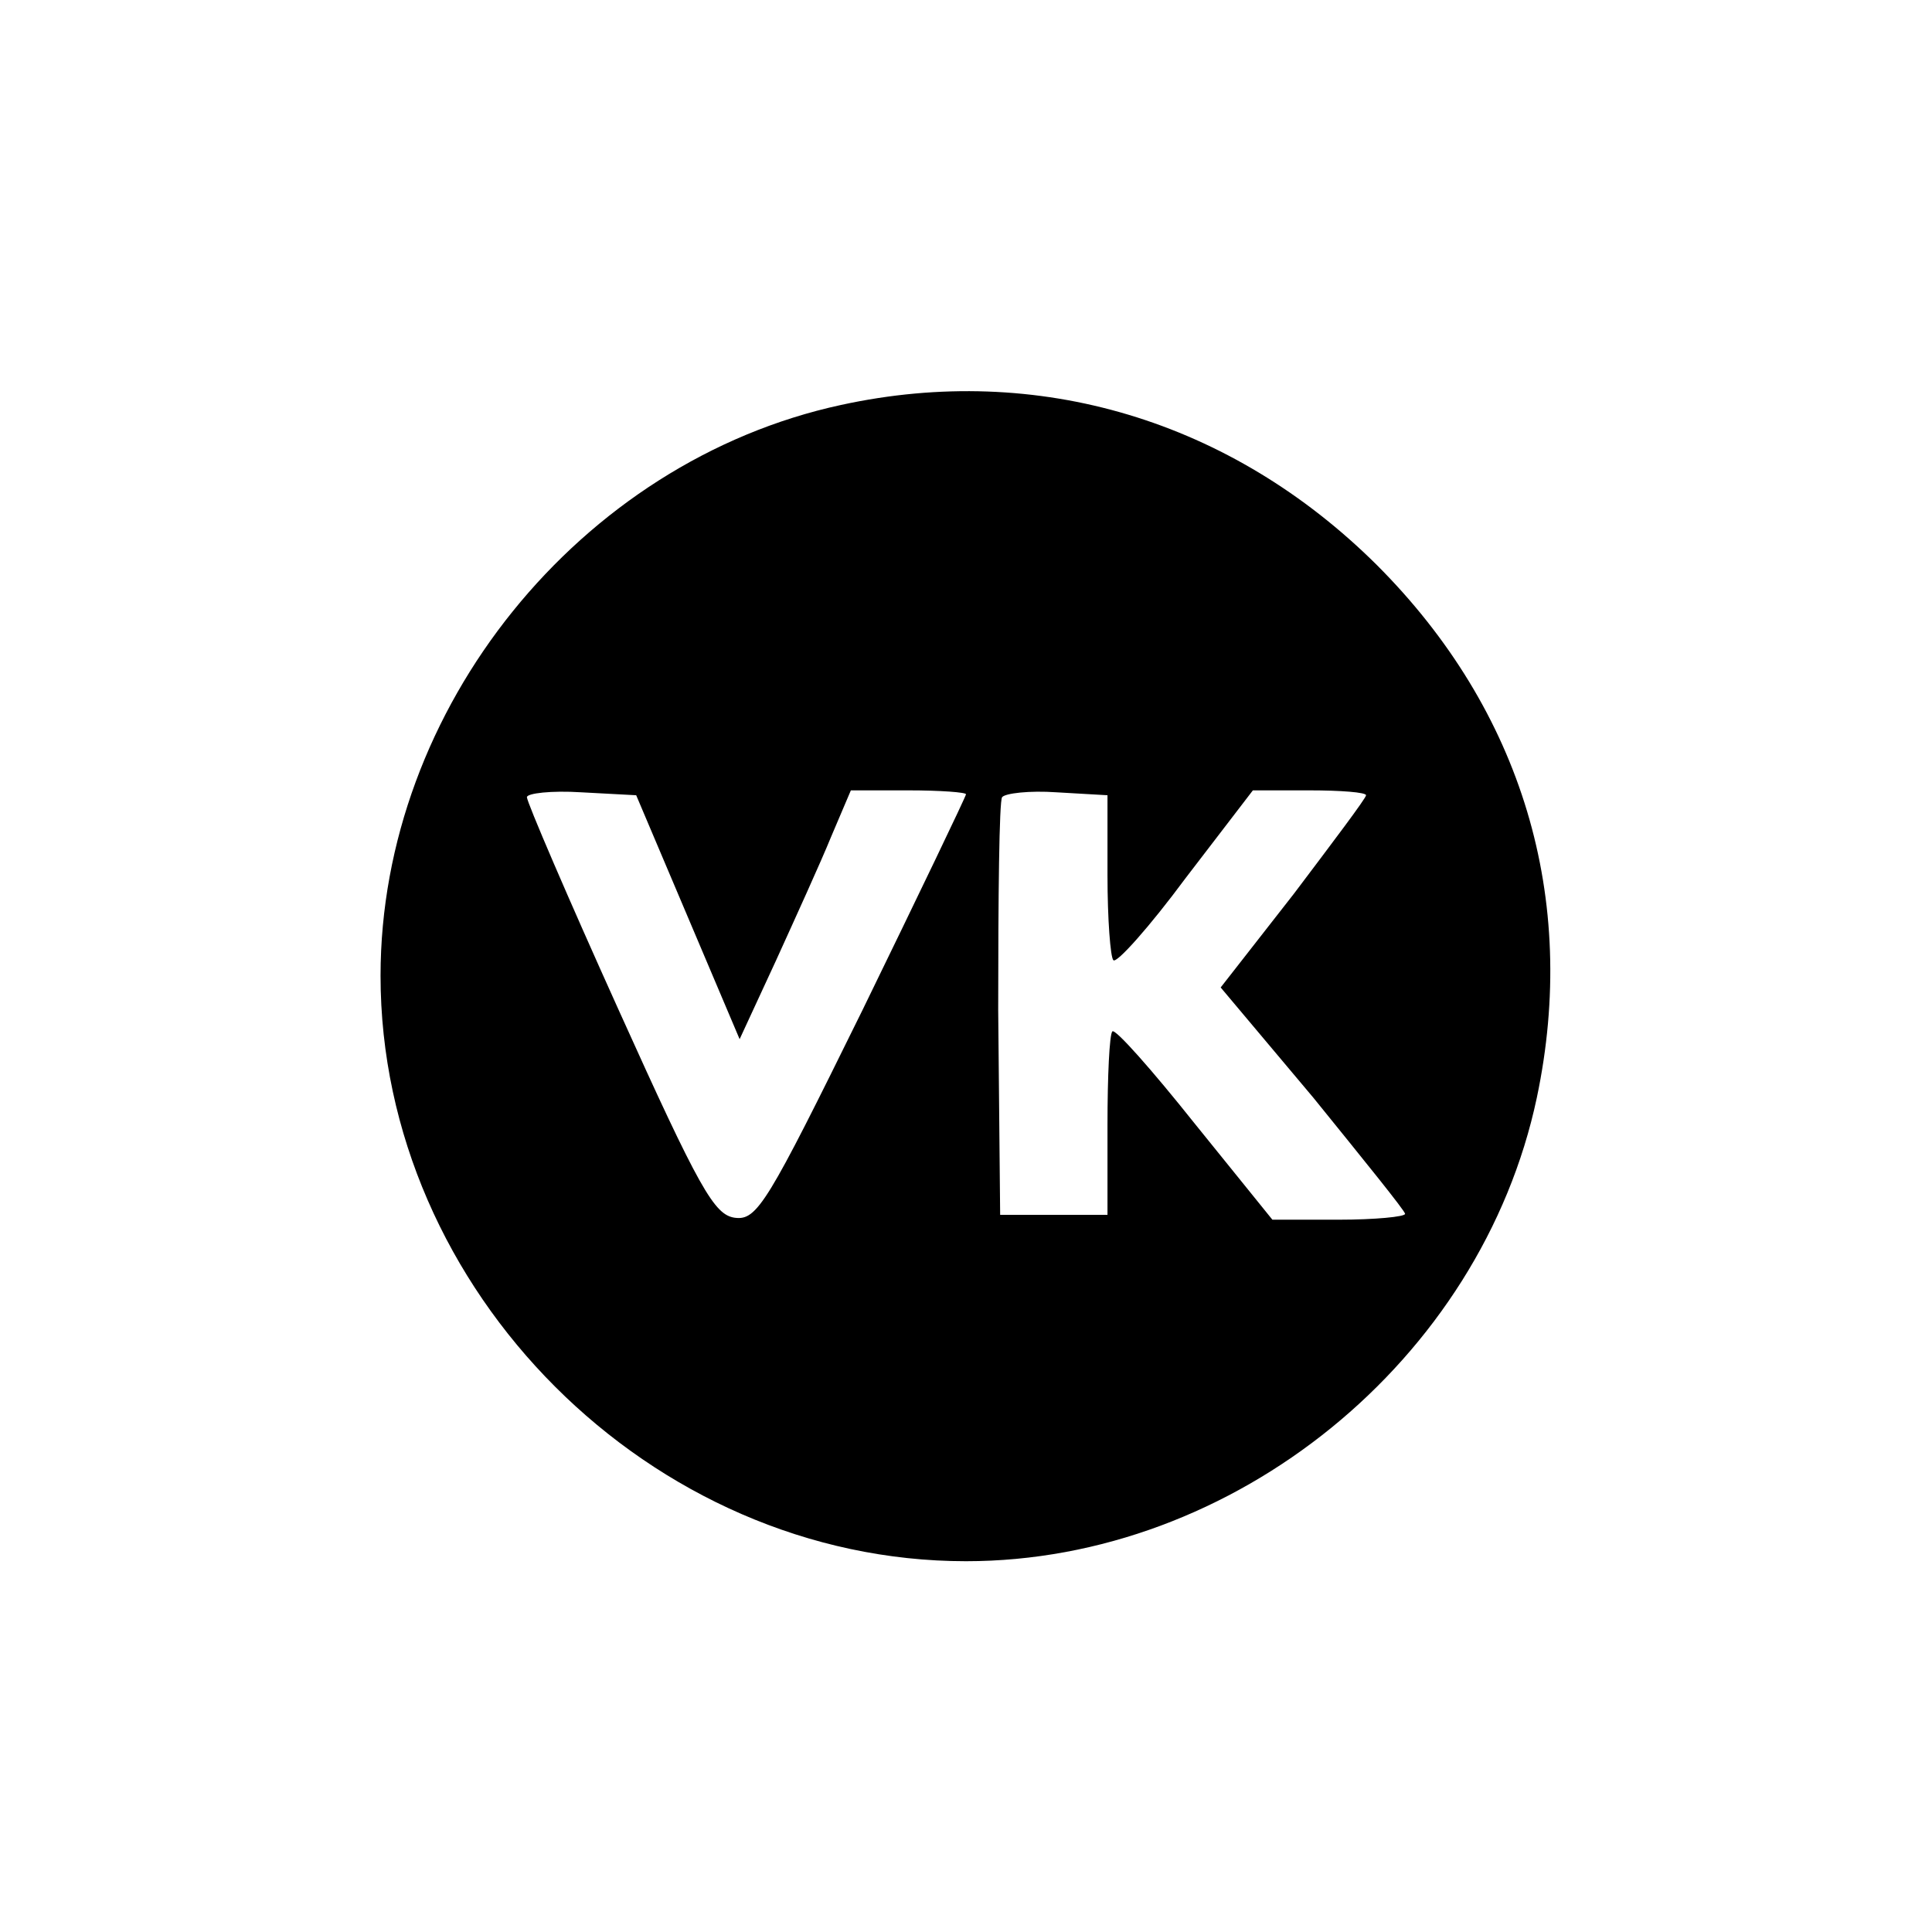
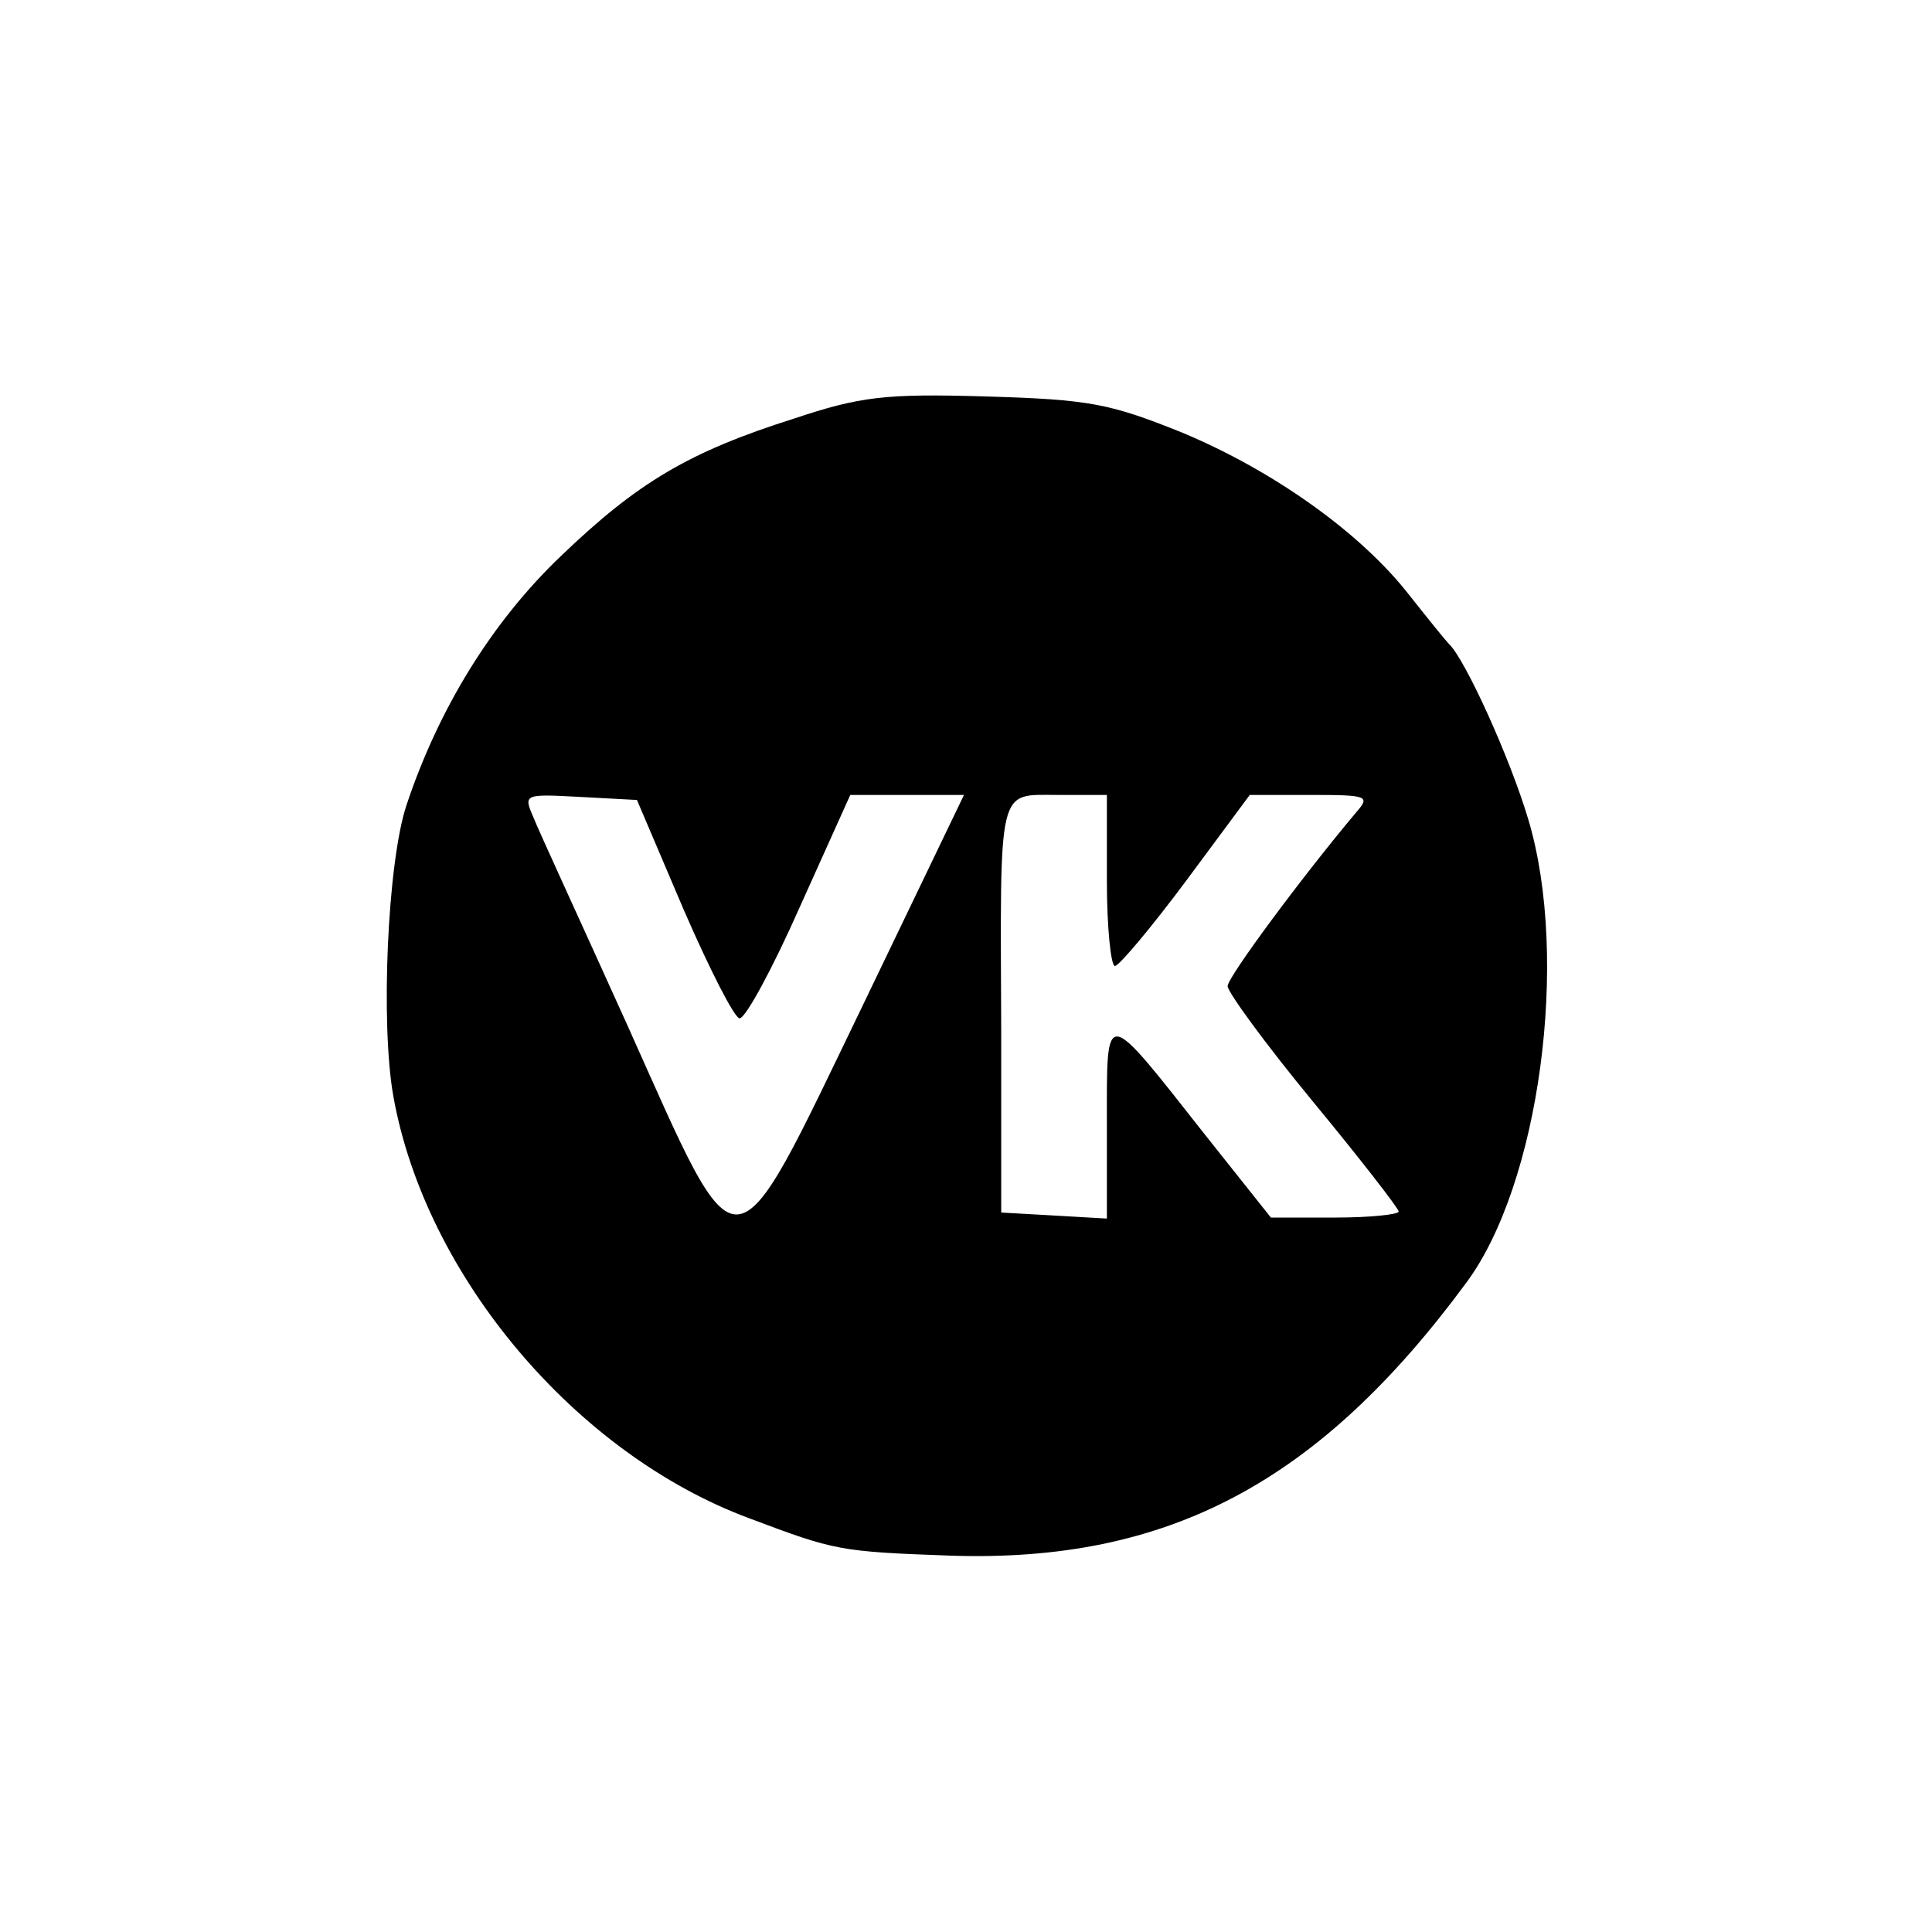
- <svg xmlns="http://www.w3.org/2000/svg" version="1.0" width="198pt" height="198pt" viewBox="0 0 198 198" preserveAspectRatio="xMidYMid meet">
-   <g transform="translate(0,198) scale(0.1,-0.1)" fill="#000000" stroke="none">
-     <path d="M862 1565 c-268 -58 -472 -311 -472 -585 0 -323 277 -600 600 -600 275 0 528 206 585 475 43 204 -15 397 -164 546 -149 148 -347 208 -549 164z m-157 -525 l53 -125 37 80 c20 44 46 101 57 128 l20 47 59 0 c33 0 59 -2 59 -4 0 -2 -48 -102 -106 -221 -98 -199 -108 -216 -131 -213 -21 3 -36 29 -119 213 -52 115 -94 213 -94 218 0 4 25 7 56 5 l56 -3 53 -125z m430 43 c0 -45 3 -84 6 -87 3 -4 37 34 74 84 l69 90 58 0 c32 0 58 -2 58 -5 0 -3 -34 -48 -74 -101 l-75 -96 95 -113 c51 -63 94 -116 94 -119 0 -3 -31 -6 -68 -6 l-68 0 -80 99 c-43 54 -81 97 -84 94 -3 -3 -5 -46 -5 -96 l0 -92 -55 0 -55 0 -2 210 c0 116 1 214 4 218 3 4 28 7 56 5 l52 -3 0 -82z" />
+ <svg xmlns="http://www.w3.org/2000/svg" version="1.0" width="192pt" height="192pt" viewBox="0 0 192 192" preserveAspectRatio="xMidYMid meet">
+   <g transform="translate(0,192) scale(0.1,-0.1)" fill="#000000" stroke="none">
+     <path d="M789 1504 c-104 -33 -155 -63 -232 -137 -68 -65 -121 -151 -153 -247 -19 -57 -26 -218 -13 -290 32 -178 181 -355 354 -419 85 -32 89 -33 200 -37 216 -7 366 73 512 271 73 98 103 322 62 460 -18 61 -63 160 -79 175 -3 3 -20 24 -39 48 -48 62 -135 124 -226 162 -72 29 -92 33 -195 36 -100 3 -125 0 -191 -22z m-110 -487 c26 -60 51 -109 56 -109 6 0 33 50 60 111 l50 111 57 0 56 0 -101 -210 c-132 -273 -120 -272 -233 -20 -46 102 -89 195 -94 208 -10 23 -9 23 47 20 l56 -3 46 -108z m421 28 c0 -47 4 -85 8 -85 4 0 36 38 71 85 l63 85 60 0 c57 0 60 -1 46 -17 -53 -63 -128 -164 -128 -173 0 -6 38 -58 85 -115 47 -57 85 -106 85 -109 0 -3 -29 -6 -63 -6 l-64 0 -66 83 c-100 127 -97 127 -97 13 l0 -97 -52 3 -53 3 0 180 c-1 247 -4 235 56 235 l49 0 0 -85z" />
  </g>
</svg>
